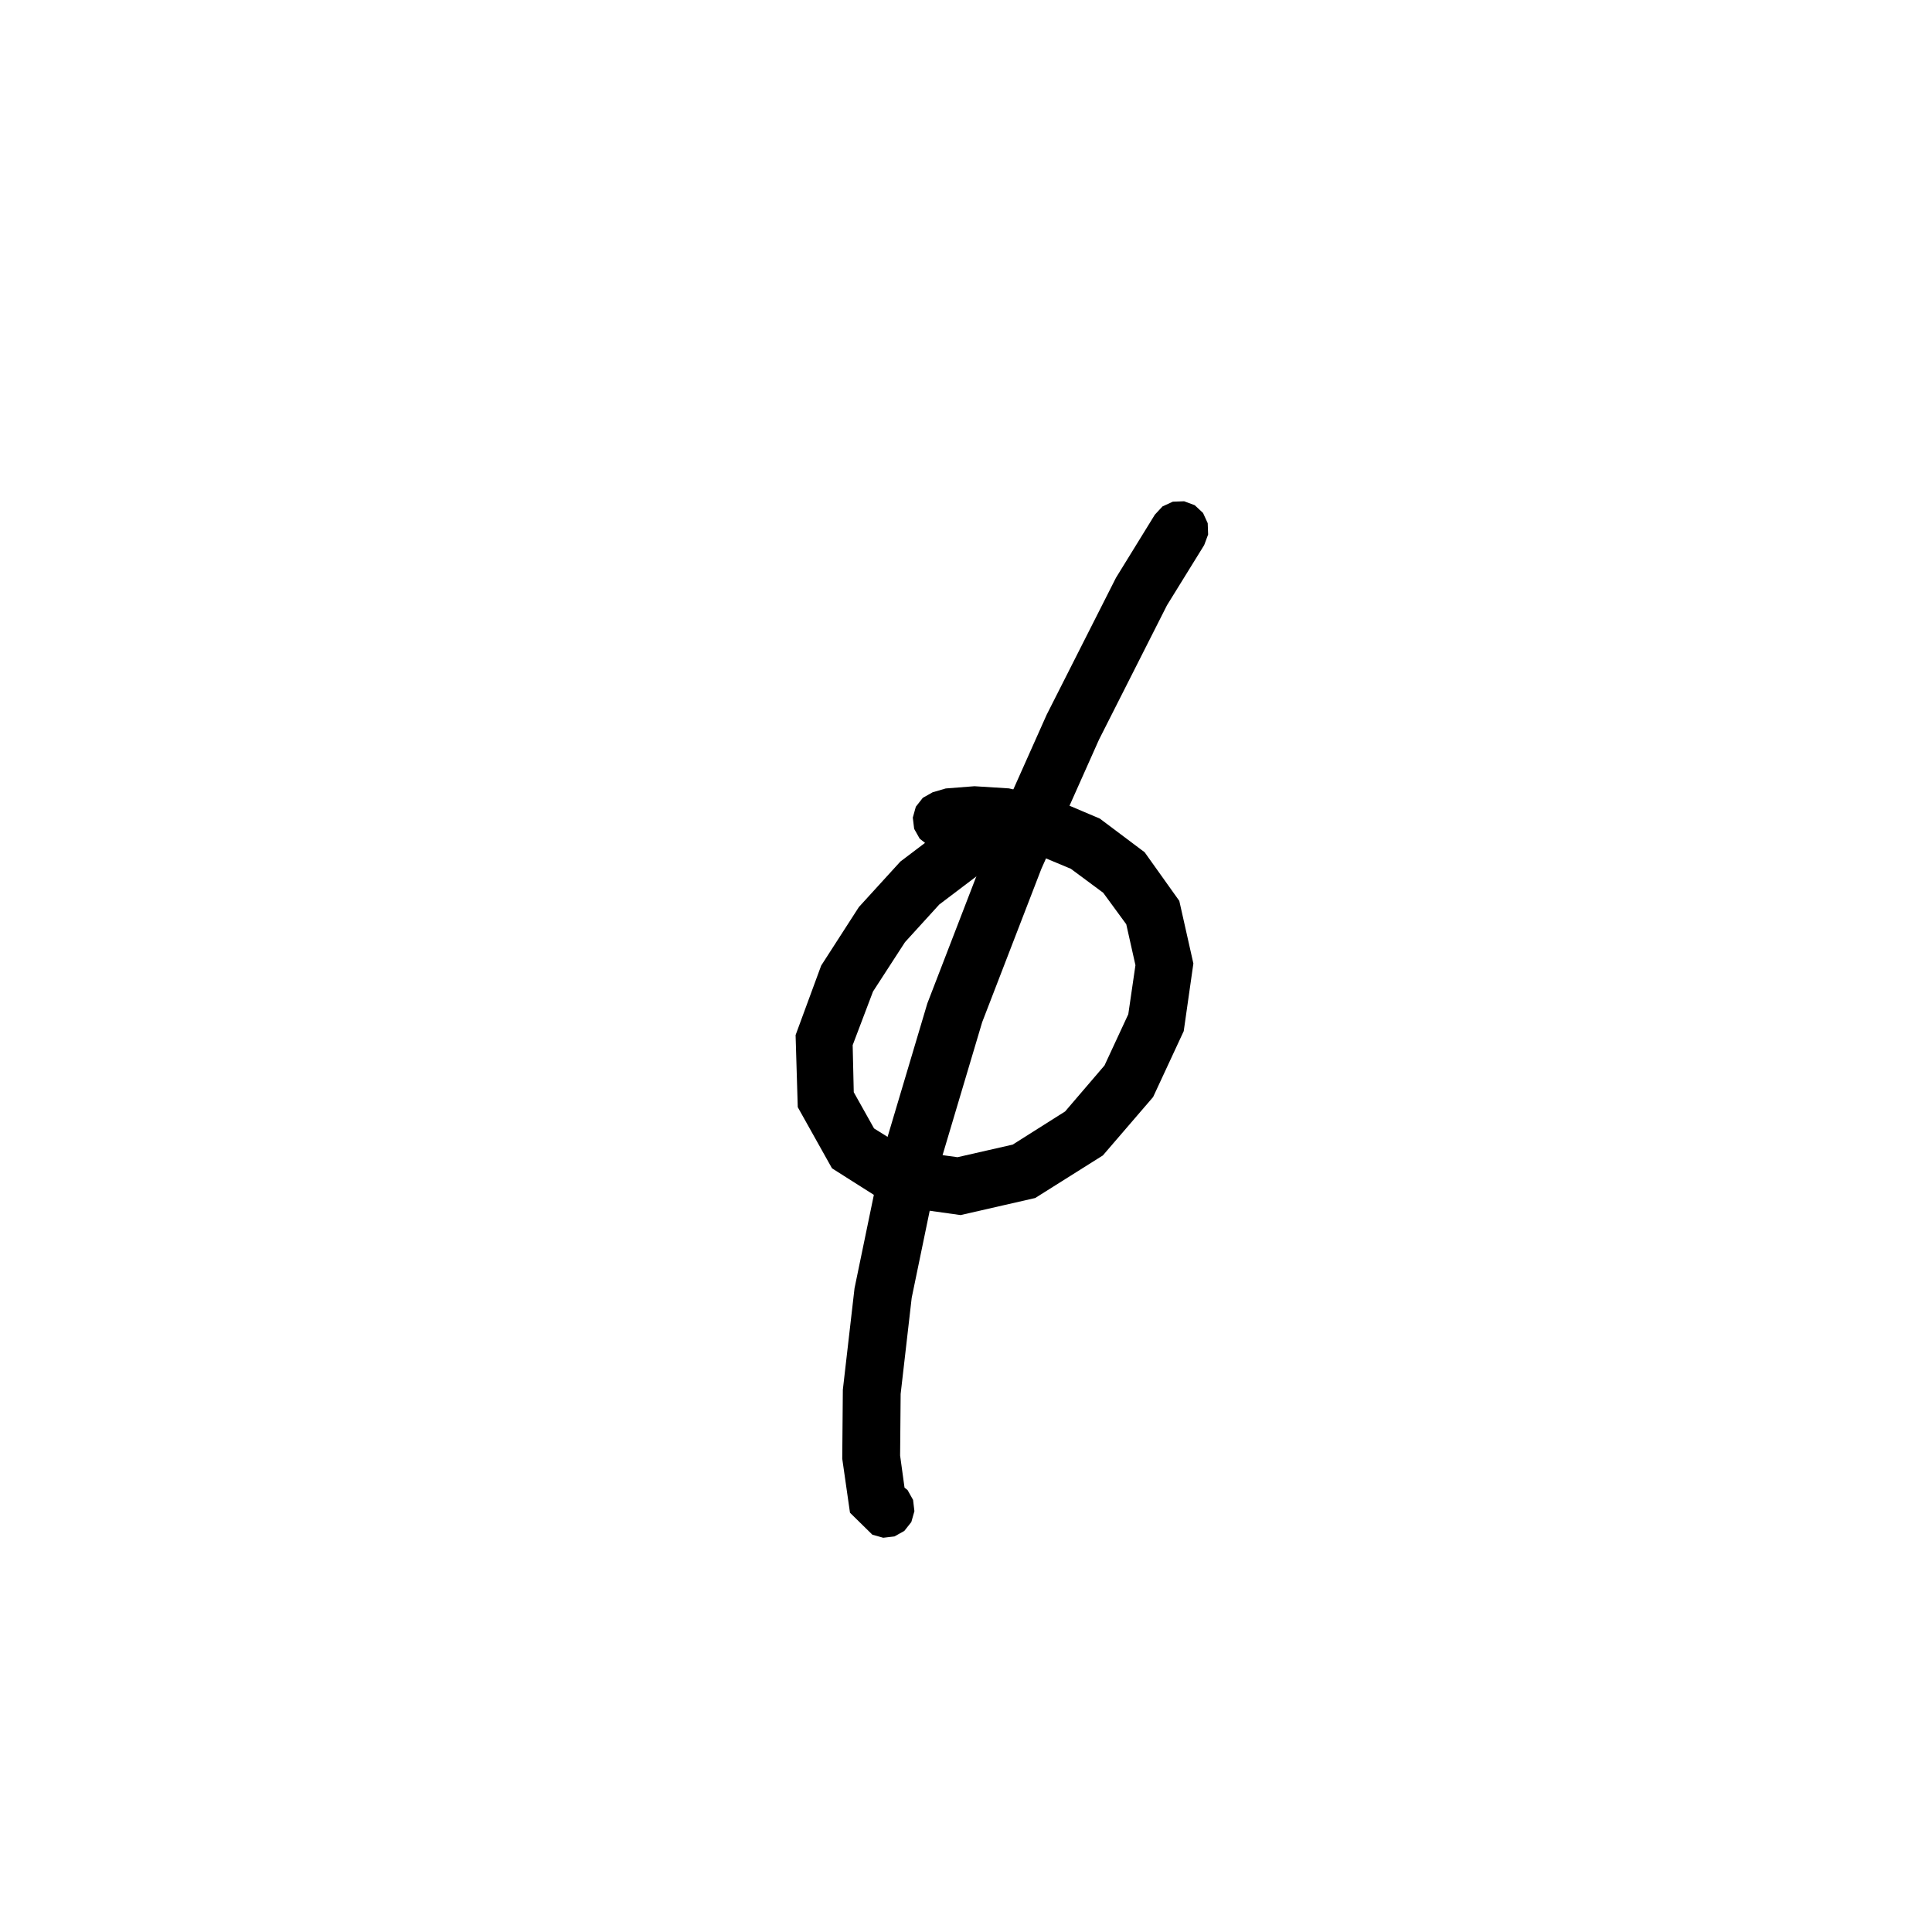
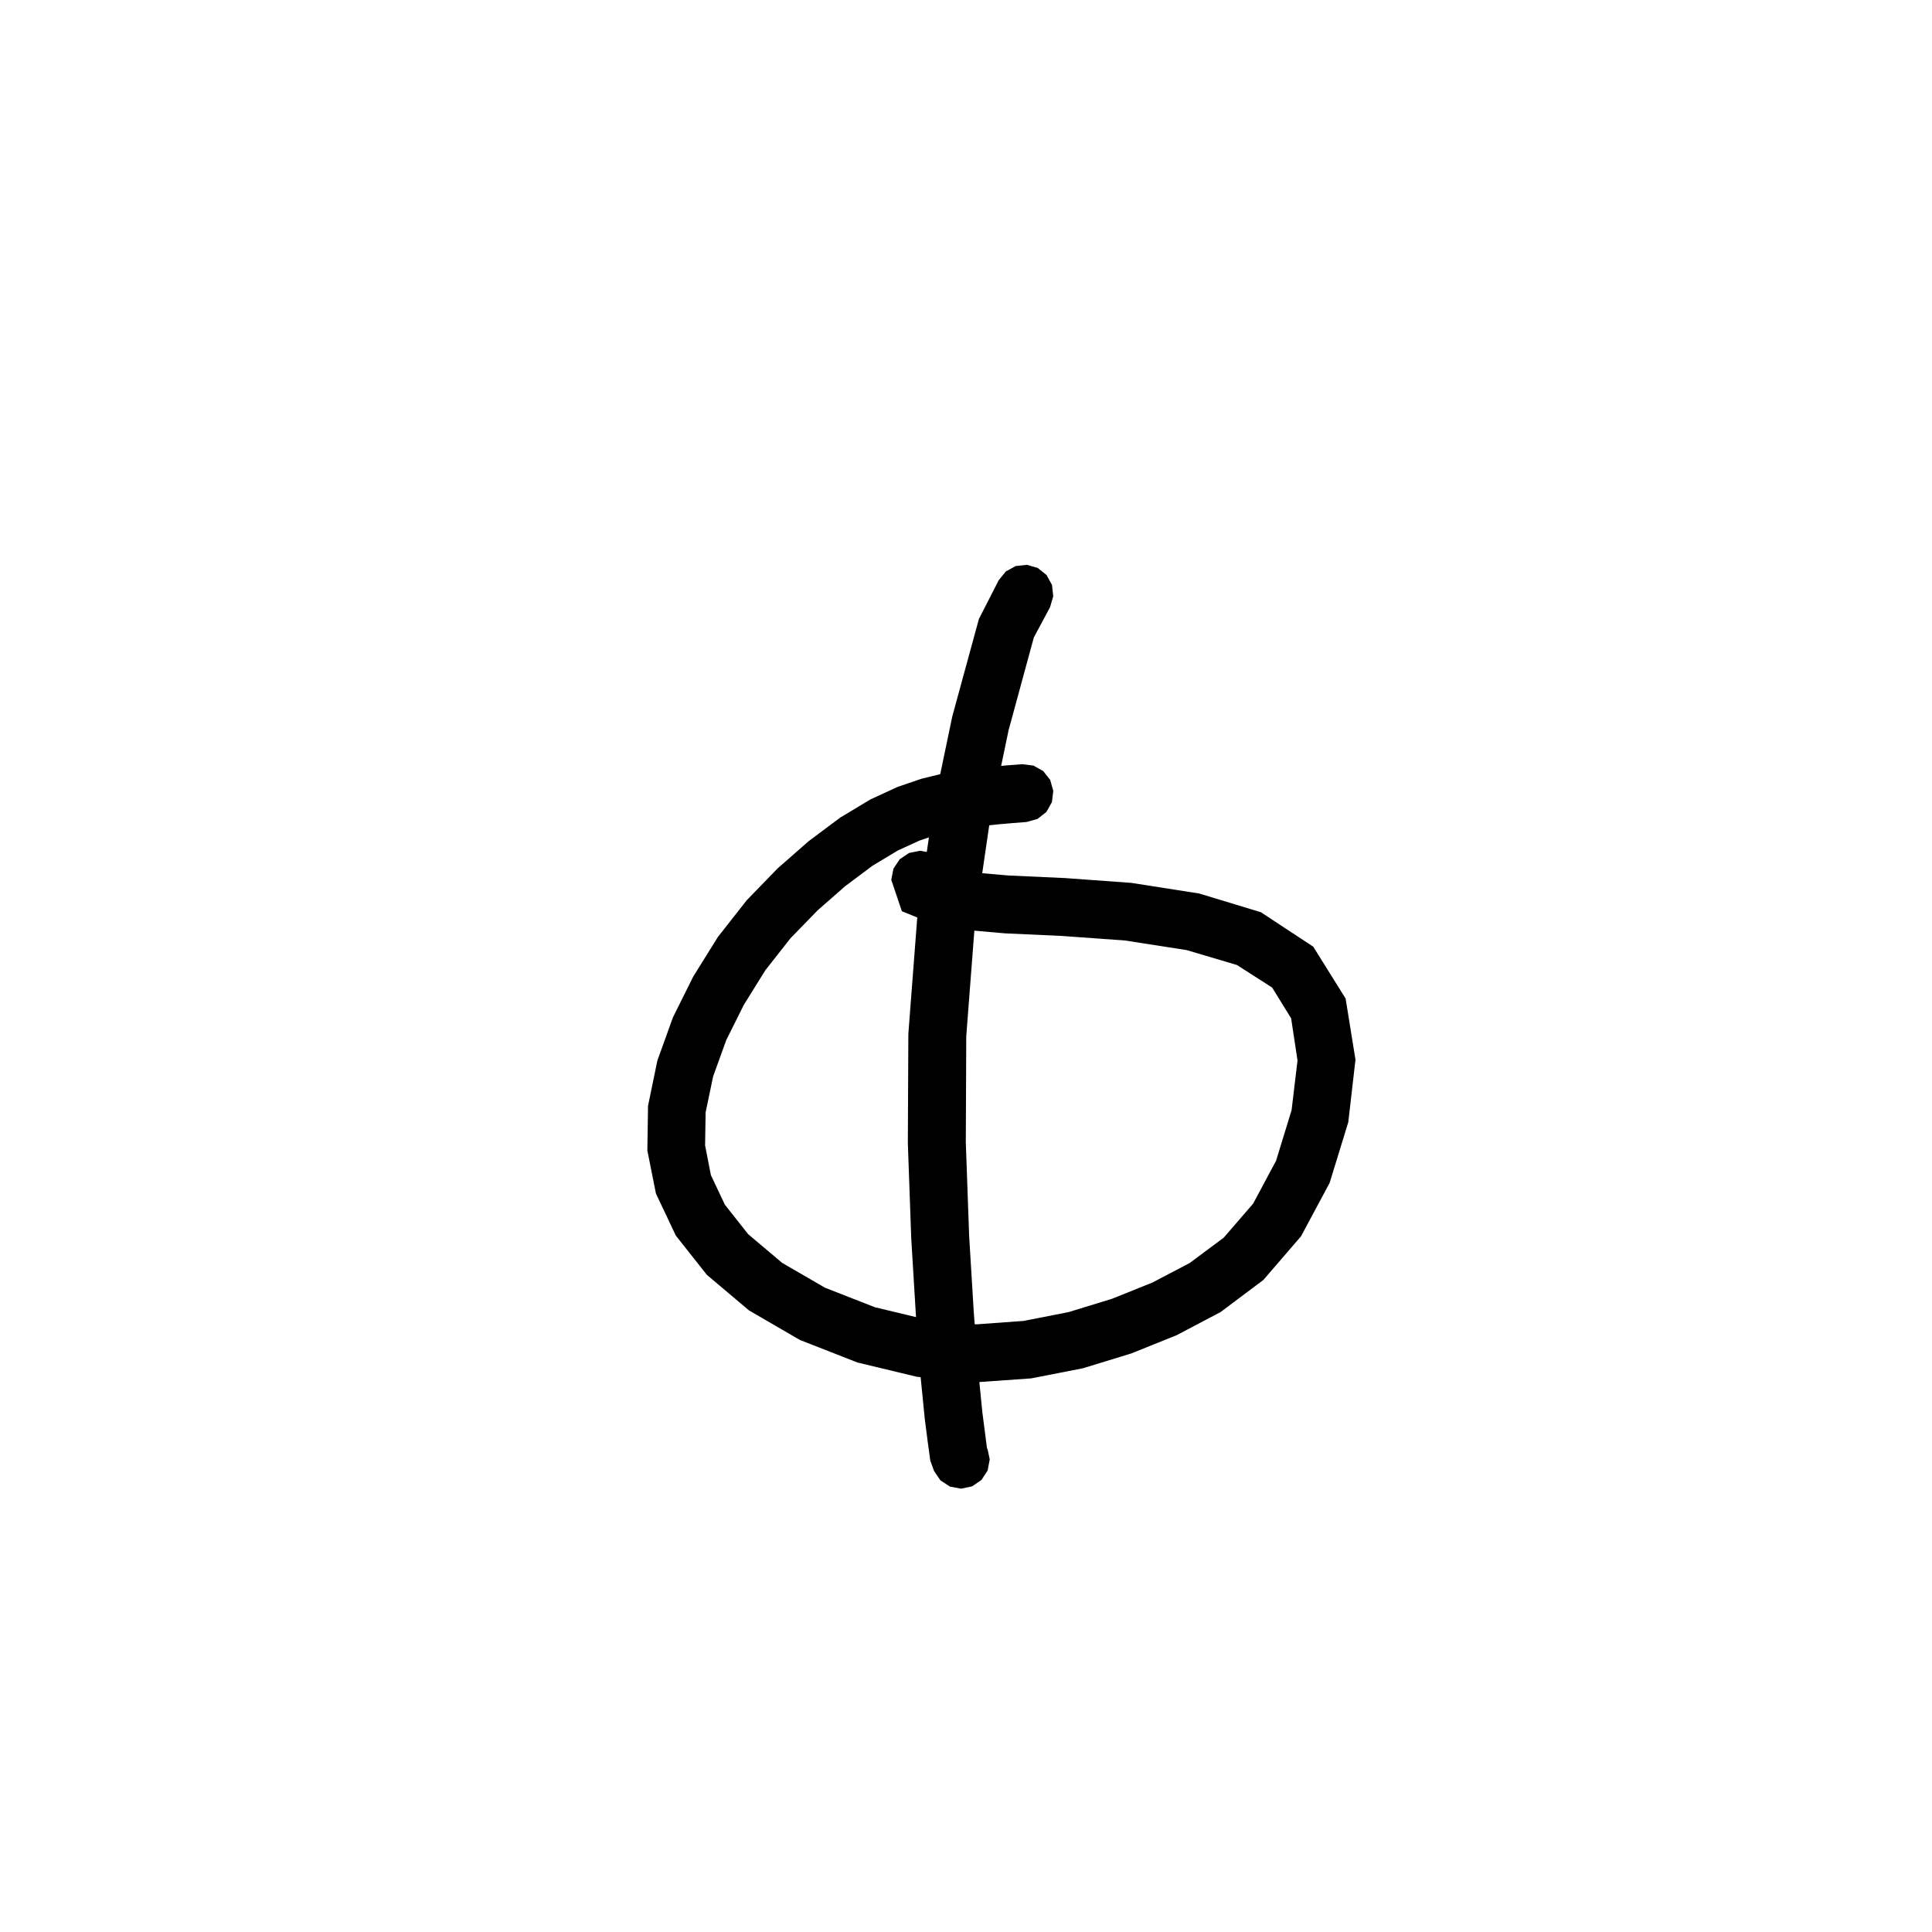
<svg xmlns="http://www.w3.org/2000/svg" viewBox="0 0 300 300" width="300" height="300">
-   <path d="M 152.435 126.081 L 148.118 127.494 L 139.812 133.778 L 133.367 140.846 L 127.512 149.935 L 123.539 160.727 L 123.875 171.919 L 129.193 181.417 L 138.233 187.148 L 149.161 188.676 L 160.745 186.027 L 171.254 179.414 L 179.054 170.348 L 183.809 160.114 L 185.307 149.612 L 183.121 139.888 L 177.738 132.335 L 170.775 127.107 L 163.403 123.98 L 156.668 122.421 L 151.313 122.084 L 146.855 122.432 L 144.823 123.024 L 143.293 123.887 L 142.21 125.269 L 141.739 126.96 L 141.95 128.703 L 142.812 130.232 L 144.194 131.316 L 145.885 131.787 L 147.628 131.576 L 148.107 131.345 L 151.336 131.084 L 155.277 131.313 L 160.586 132.527 L 166.277 134.903 L 171.308 138.632 L 174.885 143.518 L 176.311 149.876 L 175.2 157.492 L 171.509 165.441 L 165.39 172.586 L 157.247 177.735 L 148.681 179.689 L 141.252 178.669 L 135.724 175.225 L 132.571 169.598 L 132.402 162.289 L 135.56 153.963 L 140.528 146.298 L 145.851 140.451 L 152.853 135.147 L 154.915 134.732 L 156.476 133.929 L 157.61 132.589 L 158.146 130.917 L 158.001 129.167 L 157.197 127.606 L 155.857 126.471 L 154.185 125.935 Z" fill="black" fill-rule="nonzero" />
-   <path d="M 179.326 79.916 L 173.29 89.711 L 162.524 110.985 L 153.385 131.471 L 143.996 155.809 L 136.949 179.465 L 132.691 200.039 L 130.876 215.8 L 130.783 226.505 L 131.986 234.896 L 135.458 238.305 L 137.148 238.782 L 138.892 238.576 L 140.424 237.719 L 141.511 236.341 L 141.989 234.651 L 141.783 232.907 L 140.926 231.375 L 139.547 230.287 L 140.659 232.492 L 139.769 226.015 L 139.852 216.453 L 141.568 201.524 L 145.669 181.694 L 152.511 158.726 L 161.703 134.91 L 170.649 114.857 L 181.206 93.992 L 186.985 84.643 L 187.598 82.997 L 187.534 81.243 L 186.804 79.646 L 185.519 78.45 L 183.873 77.837 L 182.119 77.9 L 180.522 78.63 Z" fill="black" fill-rule="nonzero" />
+   <path d="M 158.72 118.665 L 156.389 118.844 L 154.169 119.043 L 151.778 119.283 L 149.242 119.623 L 146.364 120.121 L 143.064 120.931 L 139.371 122.194 L 135.156 124.135 L 130.453 126.966 L 125.57 130.616 L 120.751 134.843 L 115.958 139.782 L 111.469 145.499 L 107.637 151.657 L 104.495 157.972 L 102.076 164.69 L 100.626 171.717 L 100.521 178.648 L 101.853 185.332 L 104.944 191.865 L 109.758 197.954 L 116.308 203.483 L 124.217 208.073 L 133.14 211.567 L 142.372 213.787 L 151.494 214.643 L 160.122 214.034 L 168.138 212.467 L 175.669 210.162 L 182.718 207.323 L 189.534 203.733 L 196.174 198.753 L 202.015 191.979 L 206.462 183.685 L 209.36 174.258 L 210.477 164.544 L 208.946 155.052 L 203.92 147.002 L 195.793 141.652 L 186.227 138.747 L 175.695 137.096 L 165.352 136.345 L 156.608 135.947 L 150.549 135.423 L 147.007 134.683 L 145.757 134.544 L 147.395 136.584 L 147.047 134.863 L 146.067 133.407 L 144.603 132.436 L 142.88 132.099 L 141.159 132.448 L 139.703 133.428 L 138.732 134.891 L 138.395 136.614 L 140.043 141.498 L 144.708 143.385 L 149.352 144.343 L 156.041 144.929 L 164.814 145.329 L 174.674 146.038 L 184.268 147.531 L 192.069 149.845 L 197.54 153.349 L 200.487 158.127 L 201.478 164.674 L 200.555 172.395 L 198.144 180.248 L 194.58 186.908 L 190.014 192.191 L 184.719 196.129 L 178.942 199.153 L 172.674 201.675 L 165.957 203.735 L 158.946 205.112 L 151.617 205.644 L 143.864 204.912 L 135.841 202.982 L 128.108 199.957 L 121.461 196.104 L 116.181 191.651 L 112.564 187.075 L 110.388 182.478 L 109.487 177.862 L 109.568 172.732 L 110.735 167.143 L 112.77 161.511 L 115.492 156.051 L 118.84 150.663 L 122.742 145.696 L 126.959 141.359 L 131.245 137.602 L 135.499 134.419 L 139.403 132.07 L 142.747 130.537 L 145.614 129.562 L 148.218 128.928 L 150.612 128.518 L 152.827 128.222 L 155.02 128.003 L 157.133 127.814 L 159.409 127.639 L 161.1 127.165 L 162.481 126.081 L 163.342 124.551 L 163.551 122.807 L 163.078 121.117 L 161.994 119.736 L 160.463 118.875 Z" fill="black" fill-rule="nonzero" />
+   <path d="M 155.074 90.107 L 152.004 96.112 L 147.864 111.276 L 144.915 125.411 L 142.436 142.409 L 141.048 160.54 L 140.97 177.532 L 141.498 192.319 L 142.237 204.515 L 142.953 213.815 L 143.593 220.278 L 144.06 223.906 L 144.451 226.79 L 145.045 228.429 L 146.037 229.878 L 147.507 230.837 L 149.233 231.161 L 150.951 230.799 L 152.4 229.808 L 153.36 228.337 L 153.683 226.611 L 153.322 224.893 L 153.279 225.04 L 152.984 222.743 L 152.539 219.297 L 151.92 213.044 L 151.216 203.907 L 150.488 191.897 L 149.969 177.403 L 150.04 160.915 L 151.382 143.394 L 153.781 126.956 L 156.612 113.39 L 160.528 99.001 L 163.055 94.268 L 163.547 92.583 L 163.357 90.837 L 162.514 89.297 L 161.145 88.198 L 159.46 87.705 L 157.714 87.895 L 156.174 88.739 Z" fill="black" fill-rule="nonzero" />
</svg>
